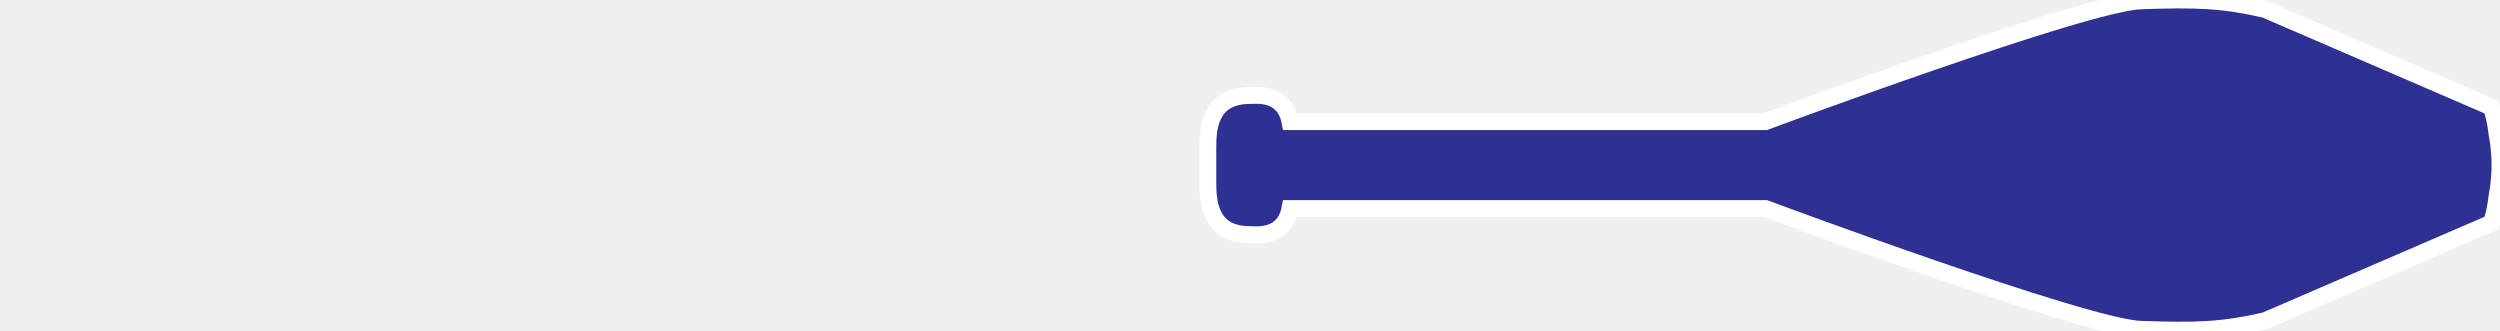
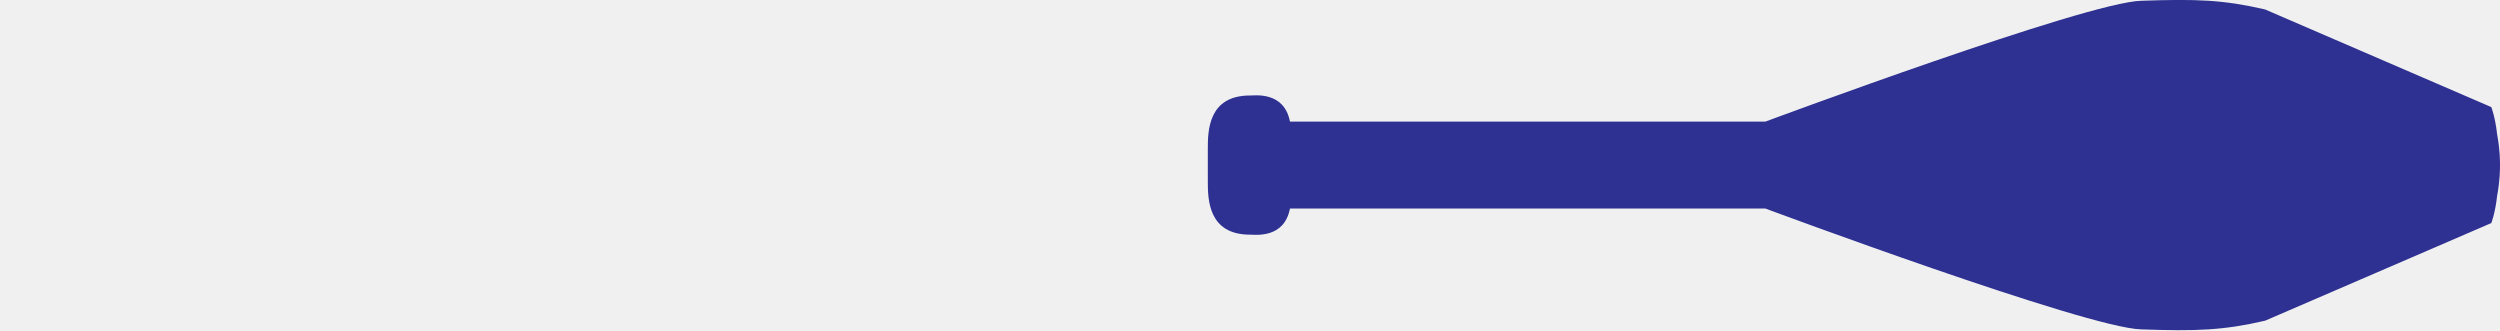
<svg xmlns="http://www.w3.org/2000/svg" id="club" viewBox="0 0 258.67 34.17">
-   <style type="text/css">
-     .st0{fill:#2E3192;stroke:#FFFFFF;stroke-width:1.75;stroke-miterlimit:10;}
- 
-   </style>
-   <path class="st0" d="m182.67,21.58h-49.2c-.6,3.1-3.53,2.7-4.13,2.7-4.3,0-4.37-3.6-4.37-5.5v-1.7s0-1.7,0-1.7c0-1.9.07-5.5,4.37-5.5.6,0,3.53-.4,4.13,2.7h49.2S215.97.18,221.57.08c5.7-.2,8.5-.1,12.8.9l23.4,10.1s.4,1,.6,2.8c.3,1.6.3,2.8.3,3.2,0,.4,0,1.6-.3,3.2-.2,1.8-.6,2.8-.6,2.8l-23.4,10.1c-4.3,1-7.1,1.1-12.8.9-5.6-.1-38.9-12.5-38.9-12.5Z" />
+   <path fill="#2E3192" d="m182.67,21.58h-49.2c-.6,3.1-3.53,2.7-4.13,2.7-4.3,0-4.37-3.6-4.37-5.5v-1.7s0-1.7,0-1.7c0-1.9.07-5.5,4.37-5.5.6,0,3.53-.4,4.13,2.7h49.2S215.97.18,221.57.08c5.7-.2,8.5-.1,12.8.9l23.4,10.1s.4,1,.6,2.8c.3,1.6.3,2.8.3,3.2,0,.4,0,1.6-.3,3.2-.2,1.8-.6,2.8-.6,2.8l-23.4,10.1c-4.3,1-7.1,1.1-12.8.9-5.6-.1-38.9-12.5-38.9-12.5Z" />
  <path fill="none" d="m76,21.58h49.2c.6,3.1,3.53,2.7,4.13,2.7,4.3,0,4.37-3.6,4.37-5.5v-1.7s0-1.7,0-1.7c0-1.9-.07-5.5-4.37-5.5-.6,0-3.53-.4-4.13,2.7h-49.2S42.7.18,37.1.08c-5.7-.2-8.5-.1-12.8.9L.9,11.08s-.4,1-.6,2.8C0,15.48,0,16.68,0,17.08c0,.4,0,1.6.3,3.2.2,1.8.6,2.8.6,2.8l23.4,10.1c4.3,1,7.1,1.1,12.8.9,5.6-.1,38.9-12.5,38.9-12.5Z" />
</svg>
